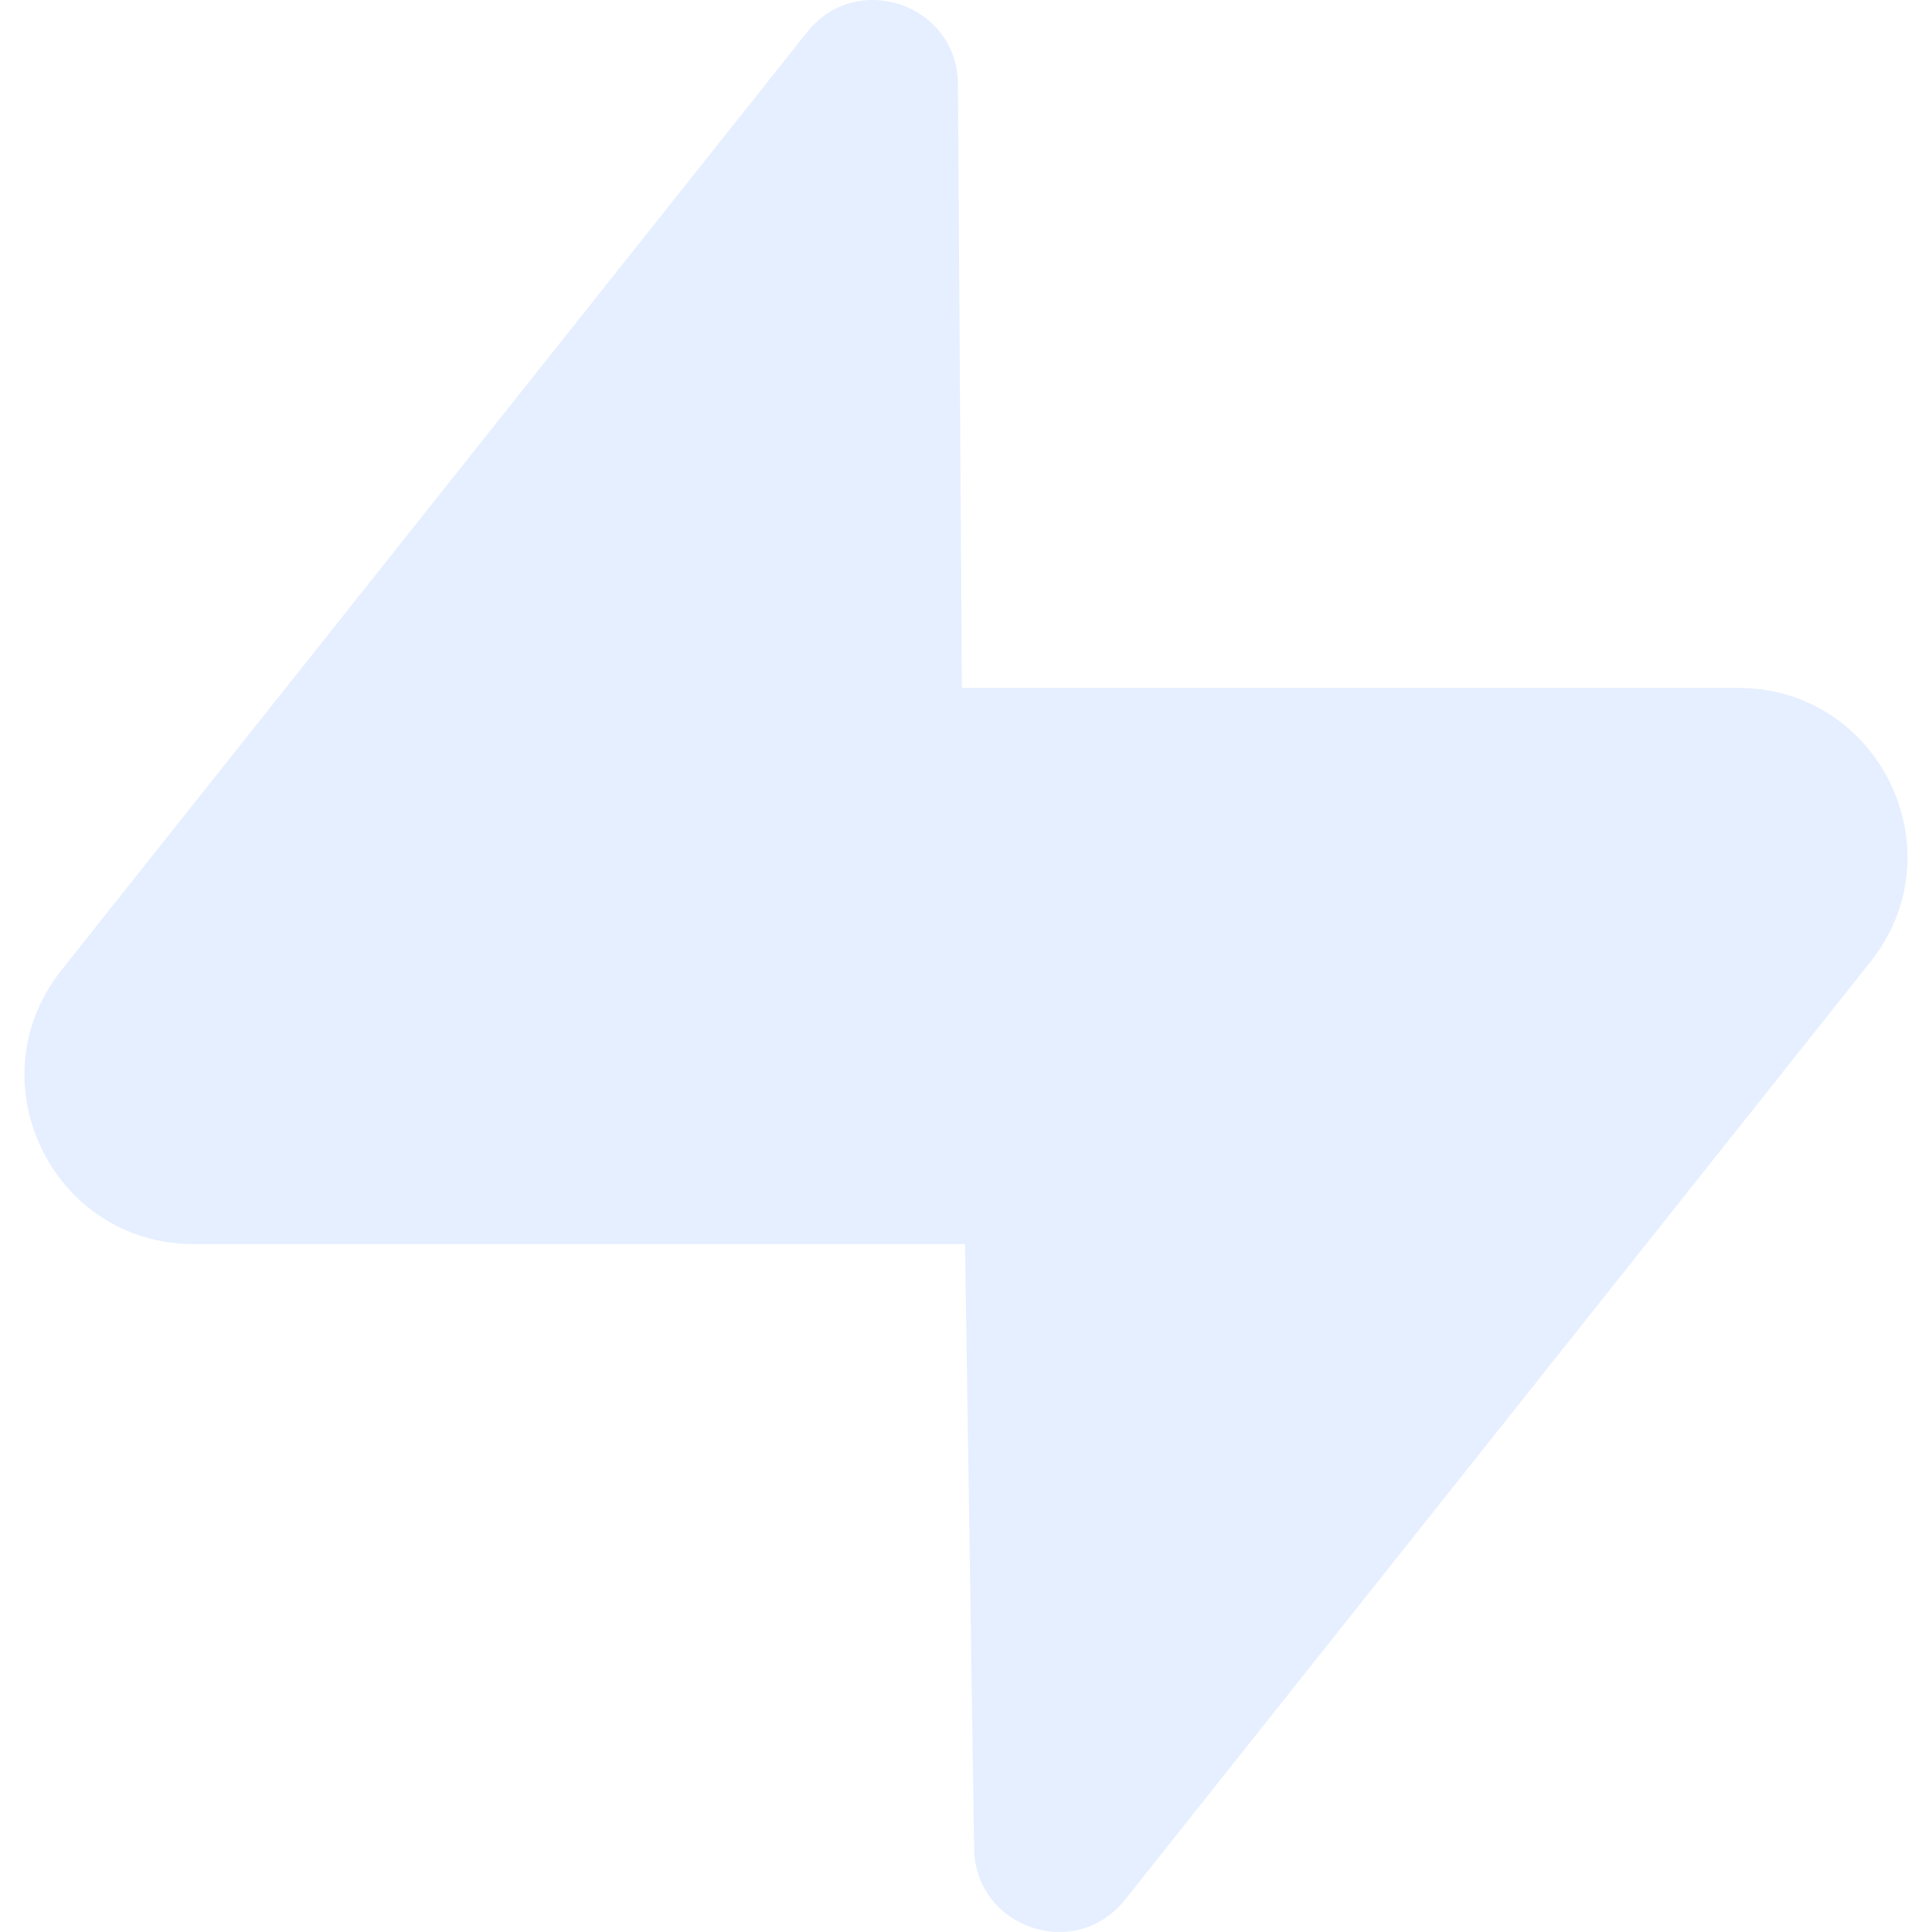
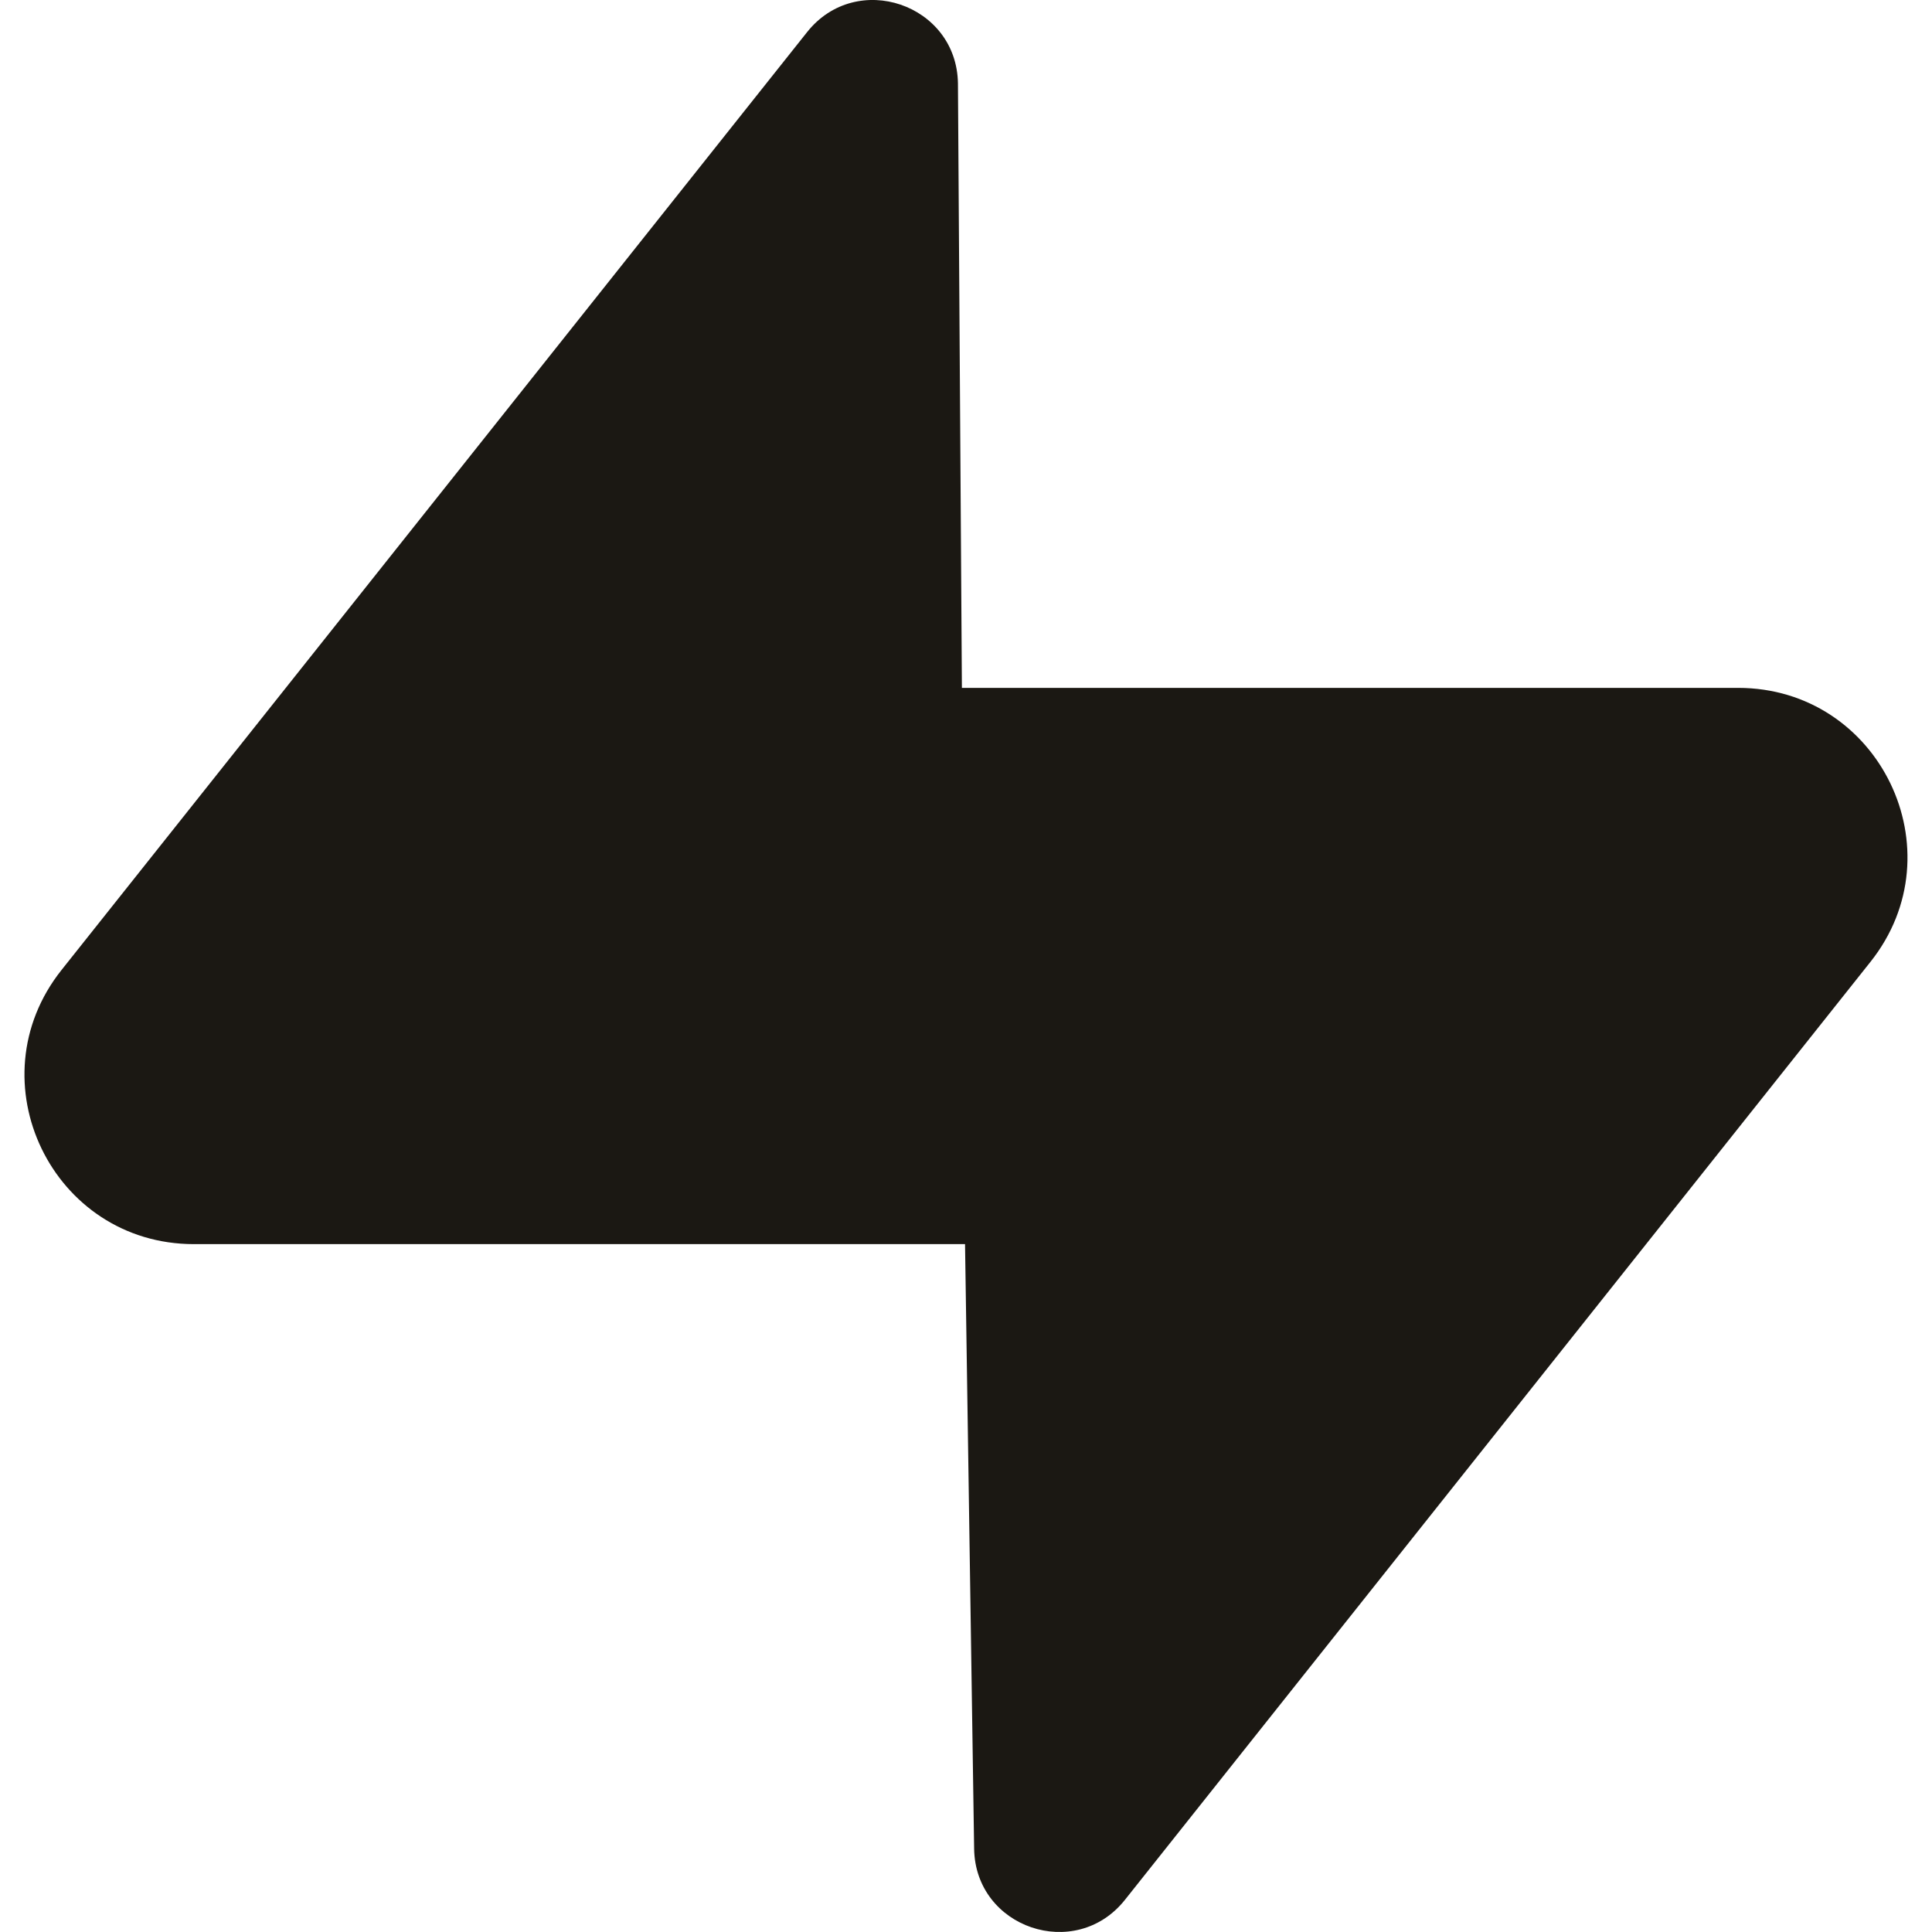
- <svg xmlns="http://www.w3.org/2000/svg" fill="#e6efff" role="img" viewBox="0 0 24 24">
+ <svg xmlns="http://www.w3.org/2000/svg" fill="#1b1813" role="img" viewBox="0 0 24 24">
  <path d="M11.9 1.036c-.015-.986-1.26-1.41-1.874-.637L.764 12.05C-.33 13.427.65 15.455 2.409 15.455h9.579l.113 7.51c.014.985 1.259 1.408 1.873.636l9.262-11.653c1.093-1.375.113-3.403-1.645-3.403h-9.642z" />
</svg>
